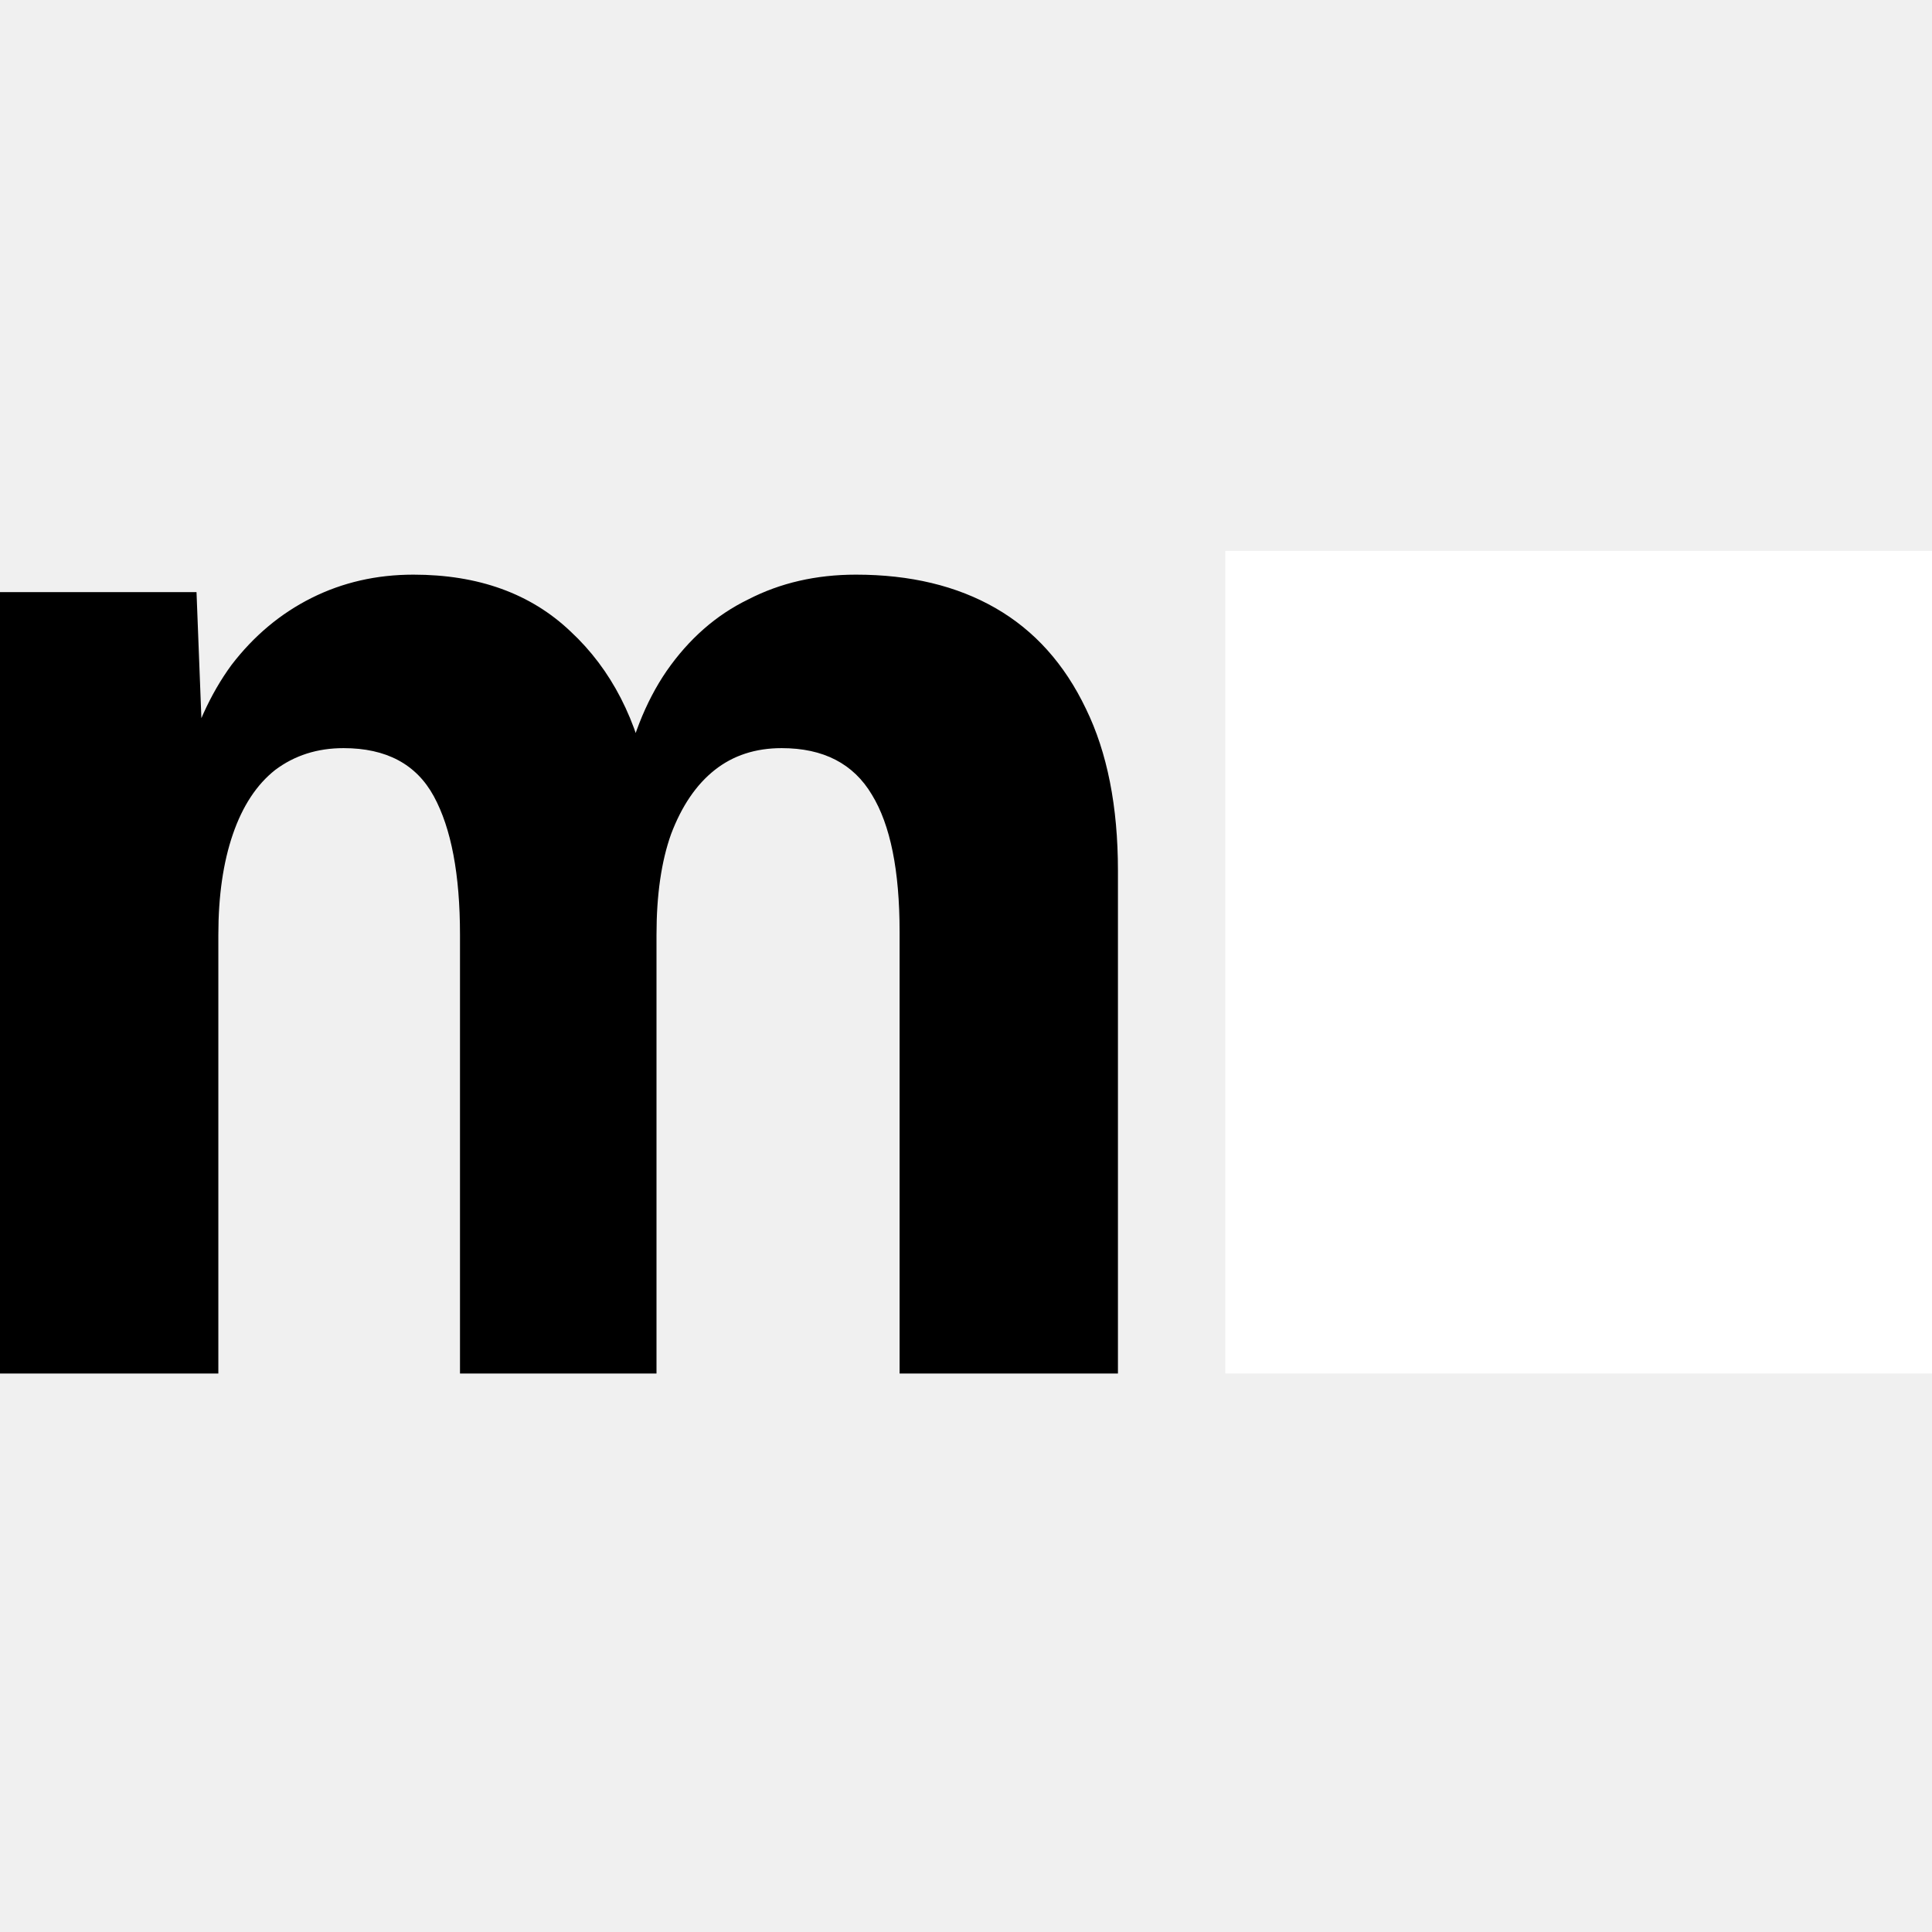
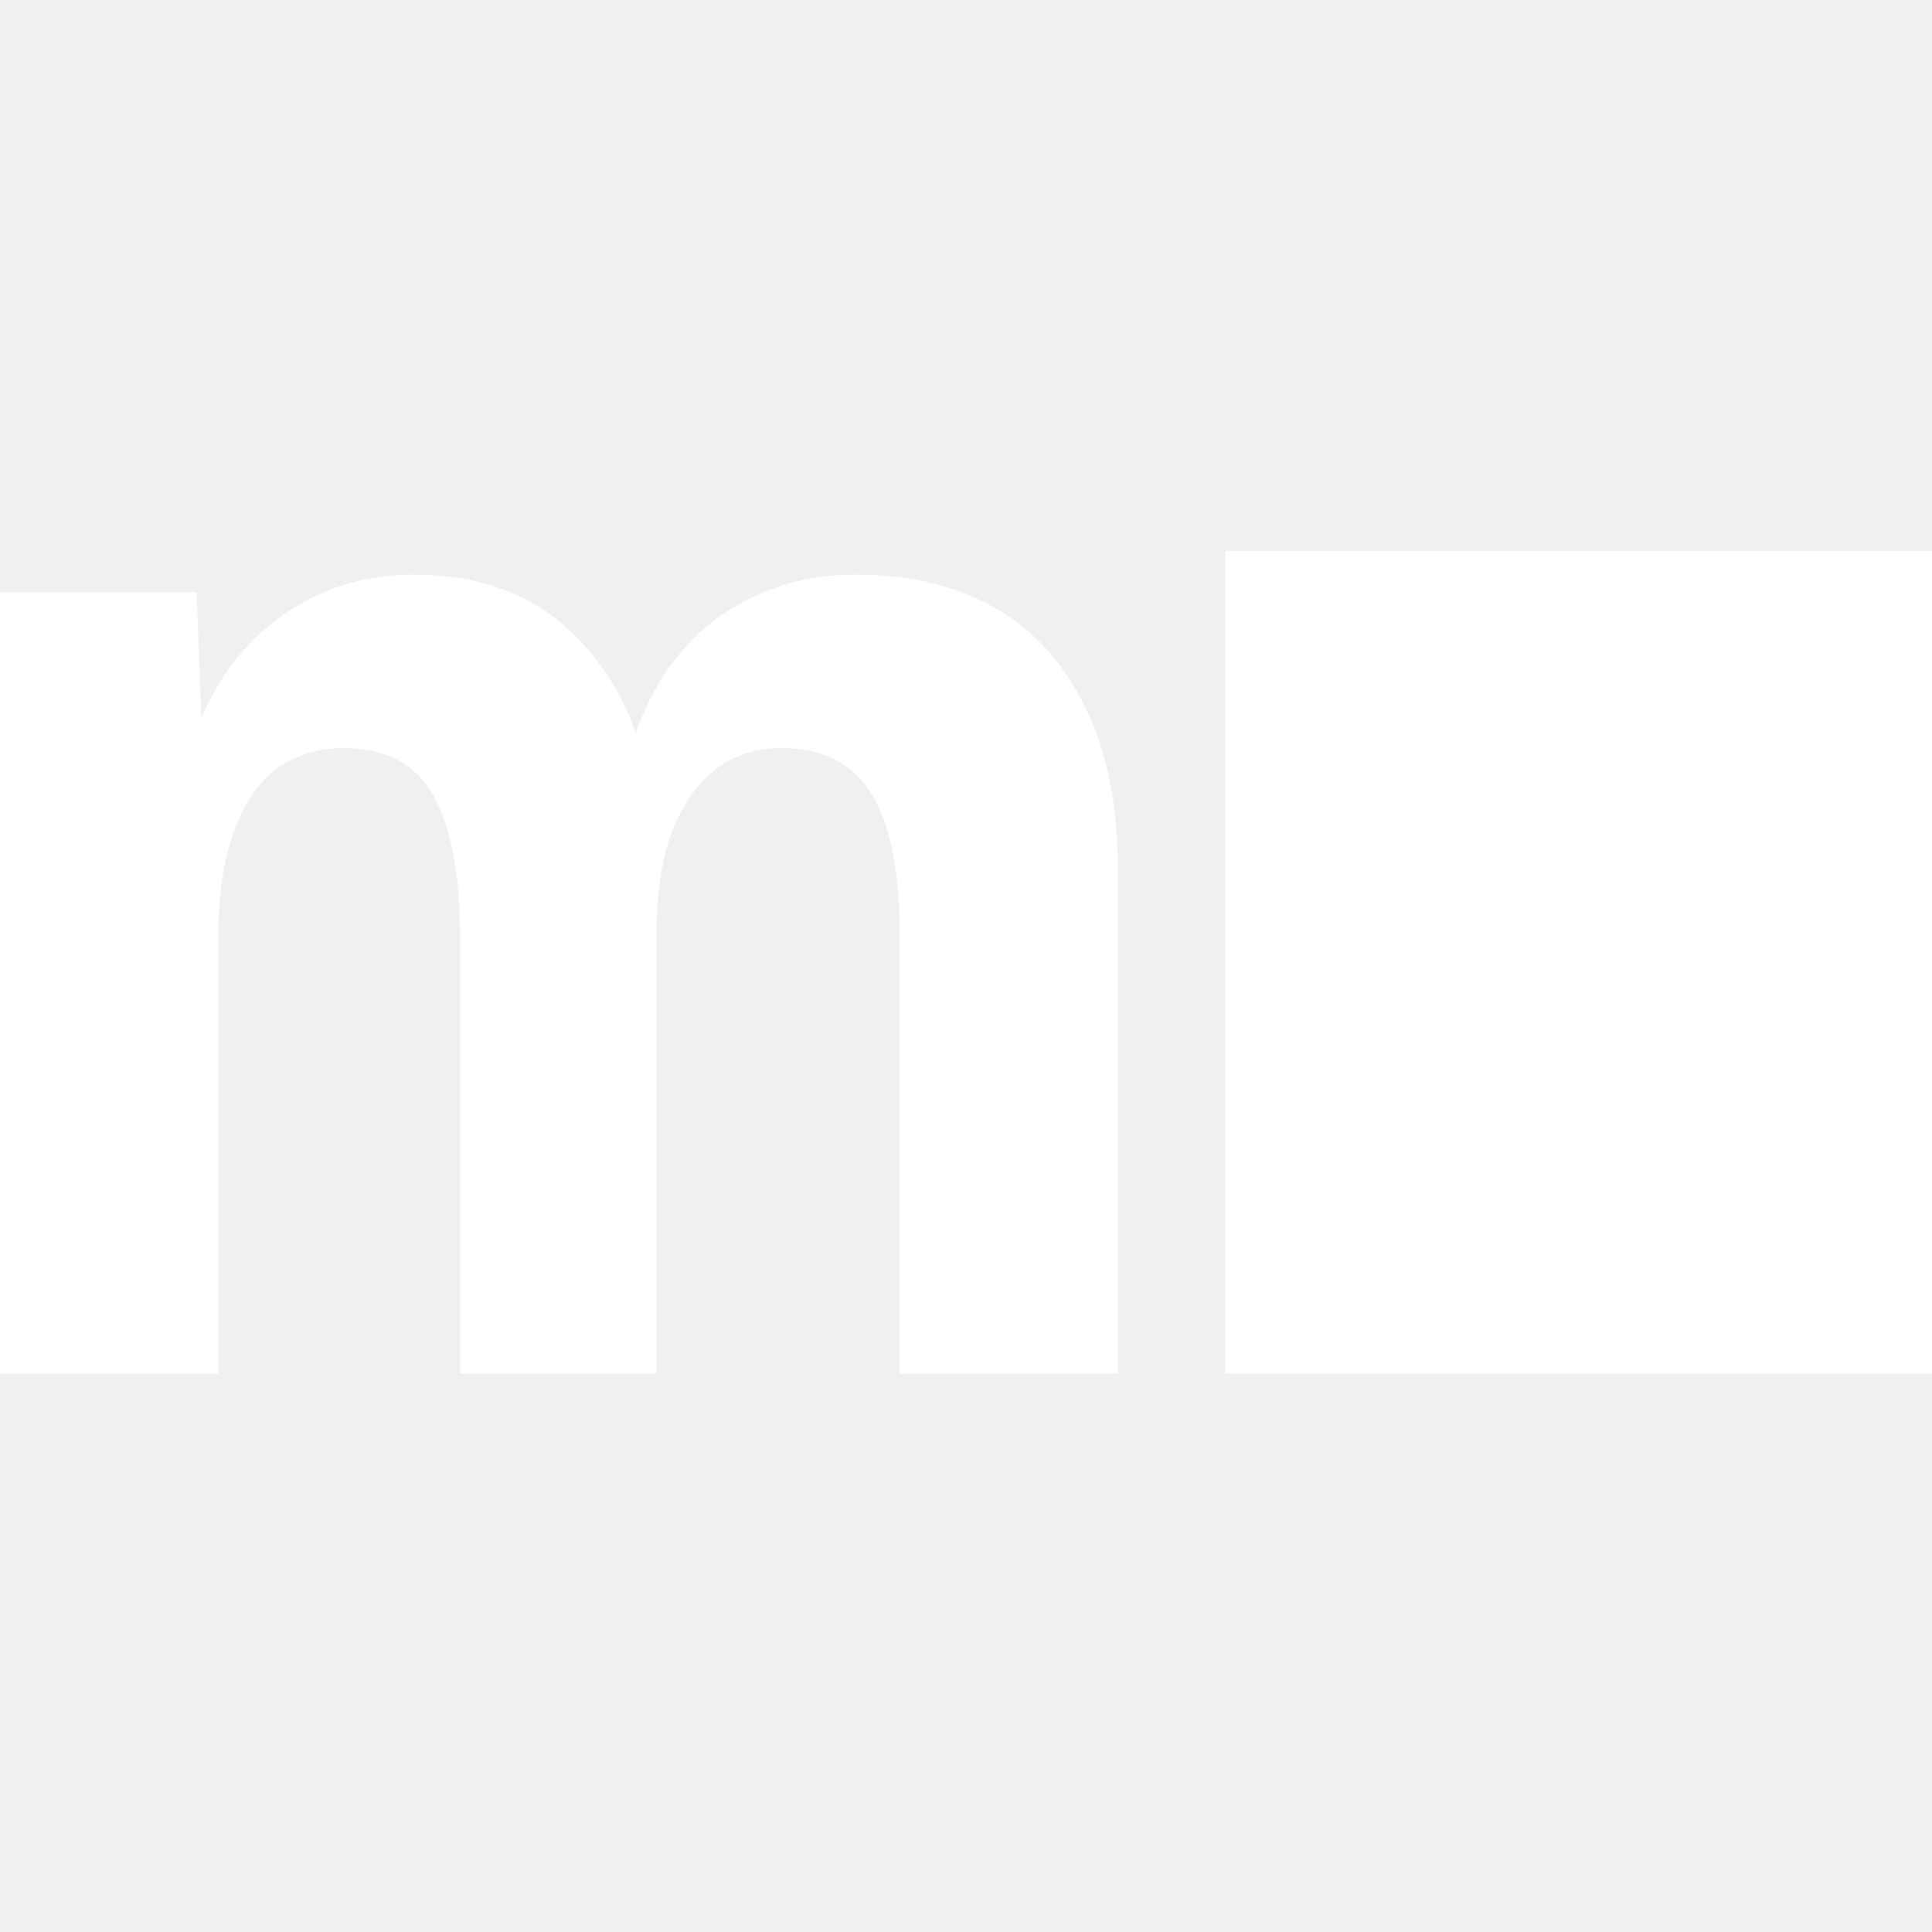
<svg xmlns="http://www.w3.org/2000/svg" width="256" height="256" viewBox="0 0 256 256" fill="none">
  <g clip-path="url(#clip0_147_2)">
    <path d="M162.358 73H257V182H162.358V73Z" fill="white" />
-     <path d="M0 182V78.462H26.039L27.003 103.381L24.303 102.221C25.718 96.684 27.839 91.984 30.668 88.12C33.626 84.257 37.162 81.295 41.277 79.234C45.391 77.174 49.892 76.144 54.779 76.144C63.394 76.144 70.338 78.655 75.61 83.677C81.01 88.7 84.482 95.461 86.025 103.96L82.361 104.153C83.518 98.101 85.511 93.014 88.34 88.893C91.298 84.643 94.898 81.488 99.141 79.428C103.385 77.239 108.143 76.144 113.415 76.144C120.615 76.144 126.788 77.625 131.931 80.587C137.075 83.549 141.061 87.991 143.89 93.915C146.719 99.71 148.133 106.858 148.133 115.357V182H119.201V123.47C119.201 115.357 117.98 109.305 115.536 105.312C113.093 101.191 109.107 99.131 103.577 99.131C100.106 99.131 97.148 100.097 94.705 102.029C92.262 103.96 90.333 106.793 88.919 110.528C87.633 114.134 86.99 118.577 86.99 123.857V182H60.951V123.857C60.951 115.872 59.794 109.755 57.479 105.505C55.164 101.256 51.178 99.131 45.52 99.131C42.048 99.131 39.026 100.097 36.455 102.029C34.012 103.96 32.147 106.793 30.861 110.528C29.575 114.262 28.932 118.705 28.932 123.857V182H0Z" fill="black" />
+     <path d="M0 182V78.462H26.039L27.003 103.381L24.303 102.221C25.718 96.684 27.839 91.984 30.668 88.12C33.626 84.257 37.162 81.295 41.277 79.234C45.391 77.174 49.892 76.144 54.779 76.144C63.394 76.144 70.338 78.655 75.61 83.677C81.01 88.7 84.482 95.461 86.025 103.96L82.361 104.153C83.518 98.101 85.511 93.014 88.34 88.893C91.298 84.643 94.898 81.488 99.141 79.428C103.385 77.239 108.143 76.144 113.415 76.144C120.615 76.144 126.788 77.625 131.931 80.587C137.075 83.549 141.061 87.991 143.89 93.915C146.719 99.71 148.133 106.858 148.133 115.357V182H119.201V123.47C119.201 115.357 117.98 109.305 115.536 105.312C113.093 101.191 109.107 99.131 103.577 99.131C100.106 99.131 97.148 100.097 94.705 102.029C92.262 103.96 90.333 106.793 88.919 110.528C87.633 114.134 86.99 118.577 86.99 123.857V182H60.951V123.857C60.951 115.872 59.794 109.755 57.479 105.505C55.164 101.256 51.178 99.131 45.52 99.131C42.048 99.131 39.026 100.097 36.455 102.029C34.012 103.96 32.147 106.793 30.861 110.528C29.575 114.262 28.932 118.705 28.932 123.857V182H0Z" fill="white" />
  </g>
  <defs>
    <clipPath id="clip0_147_2">
      <rect width="256" height="256" fill="white" />
    </clipPath>
  </defs>
</svg>
